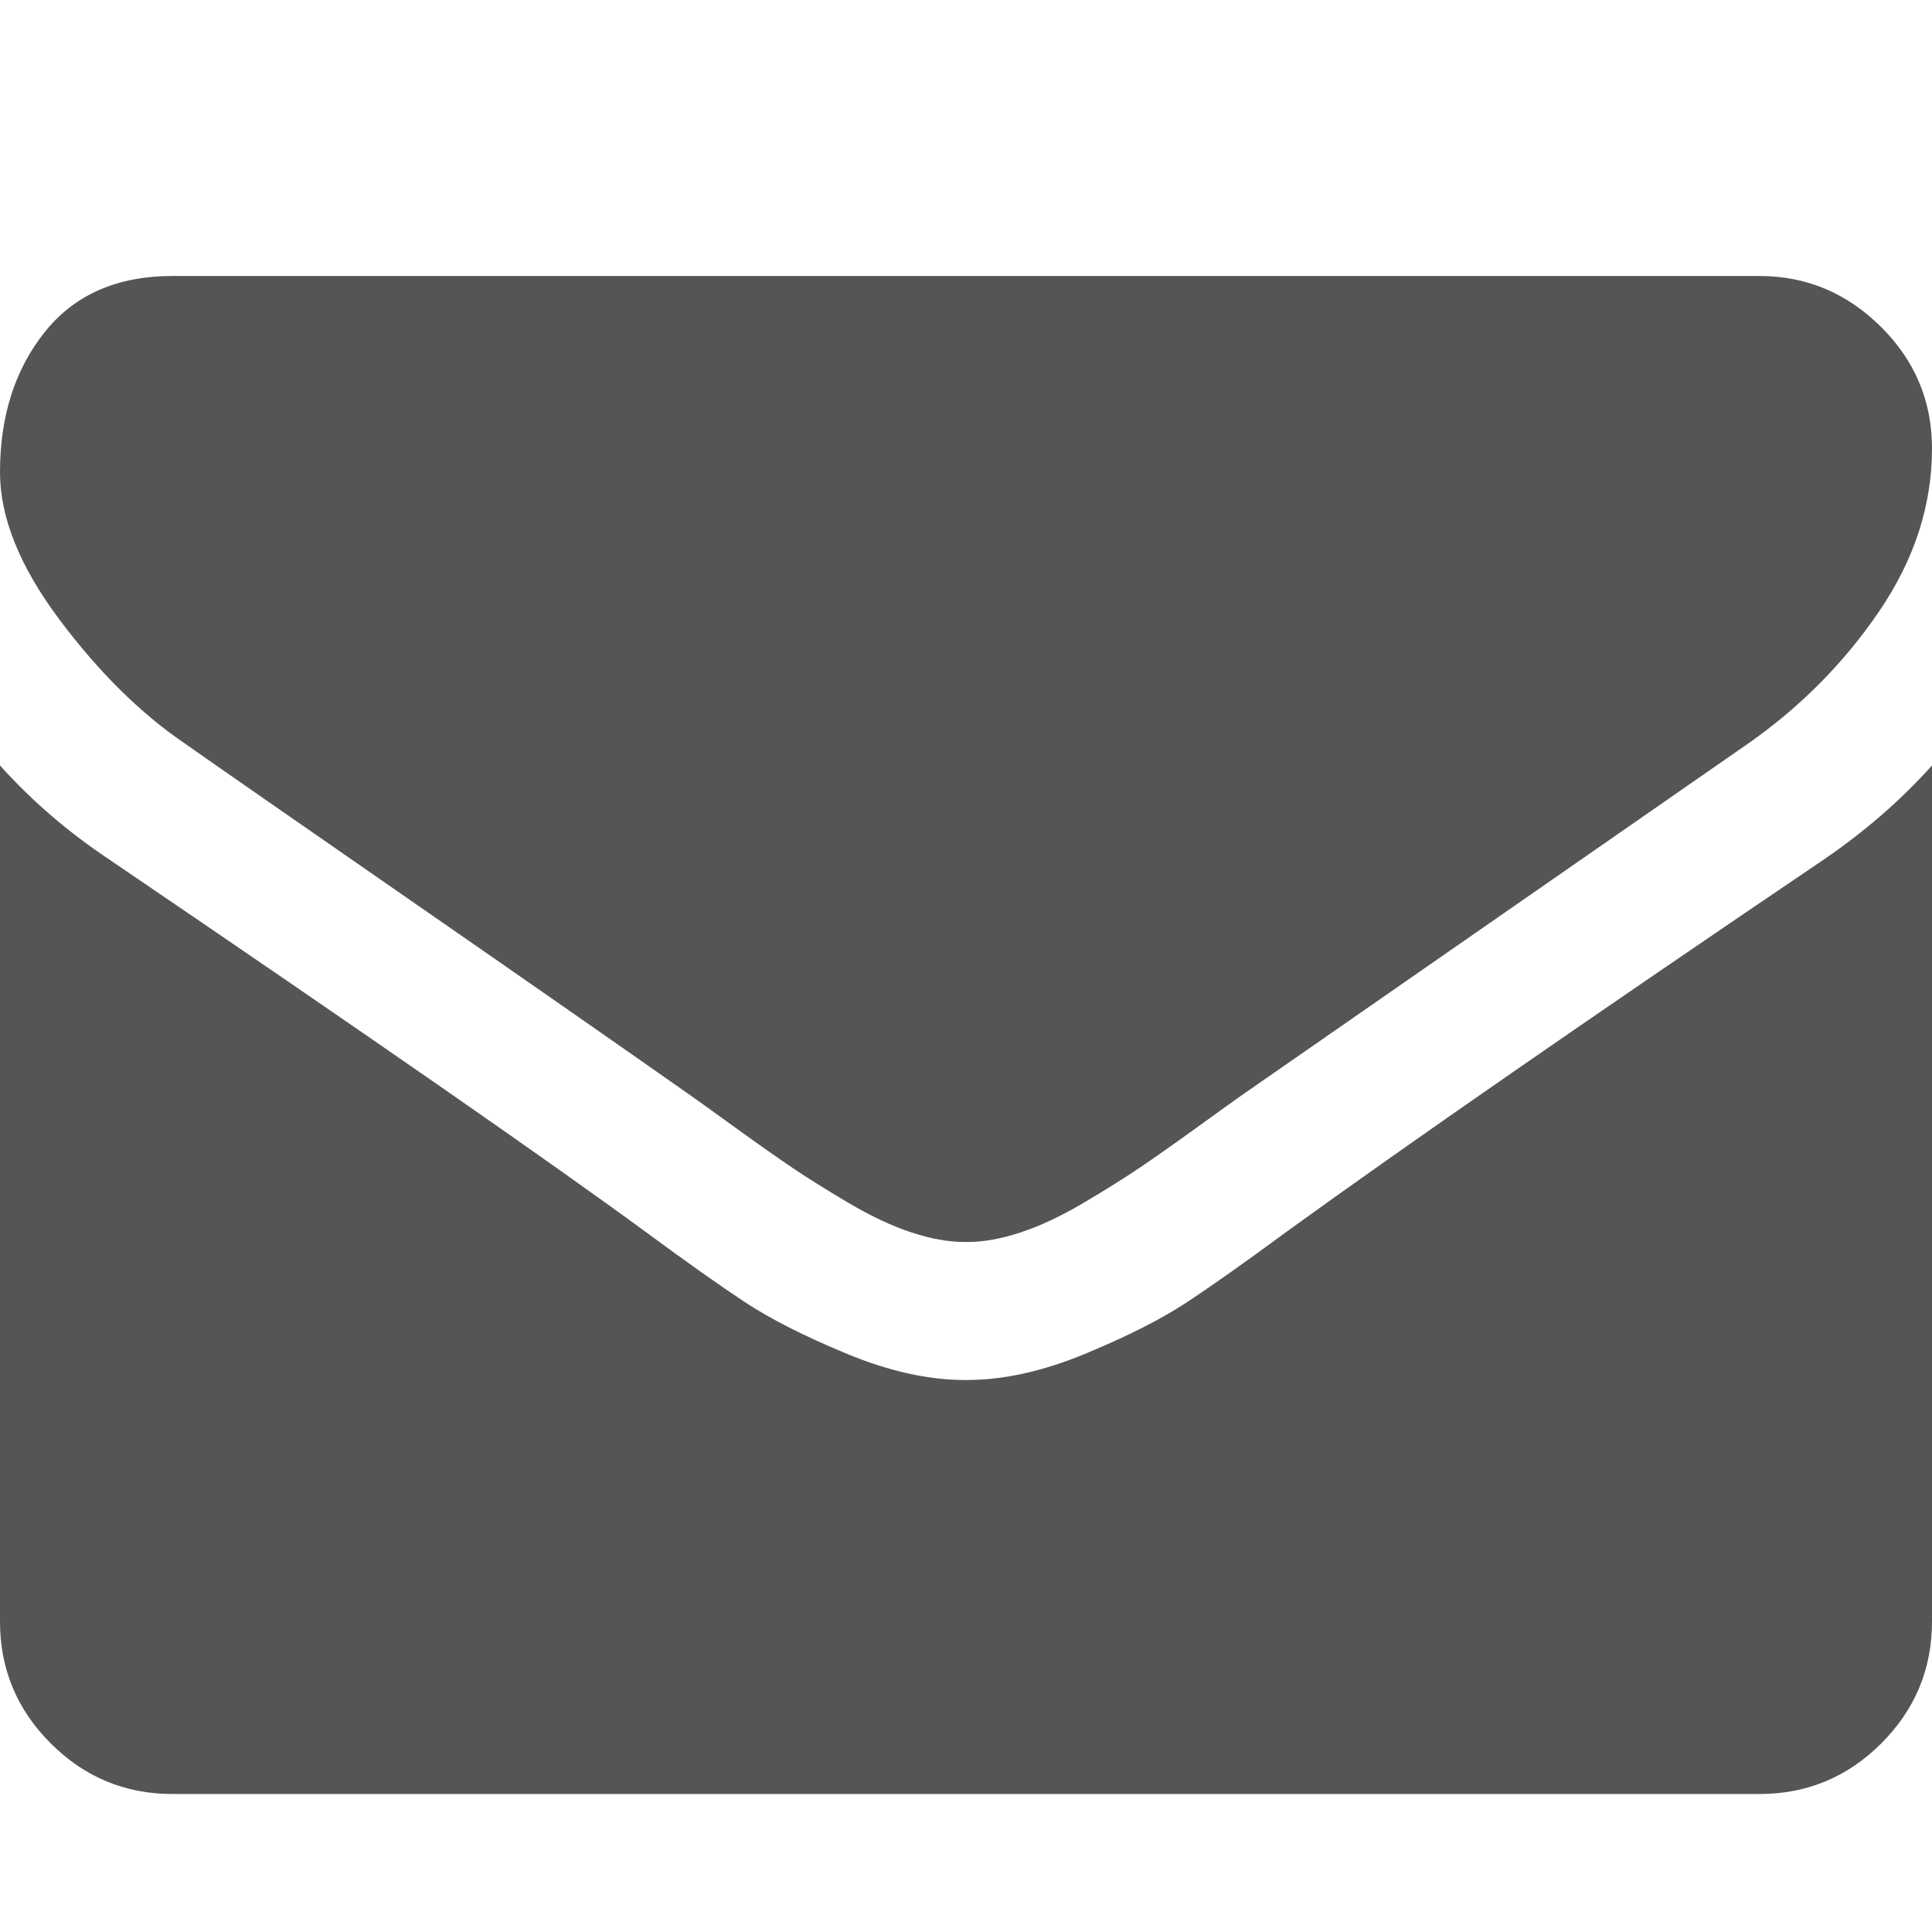
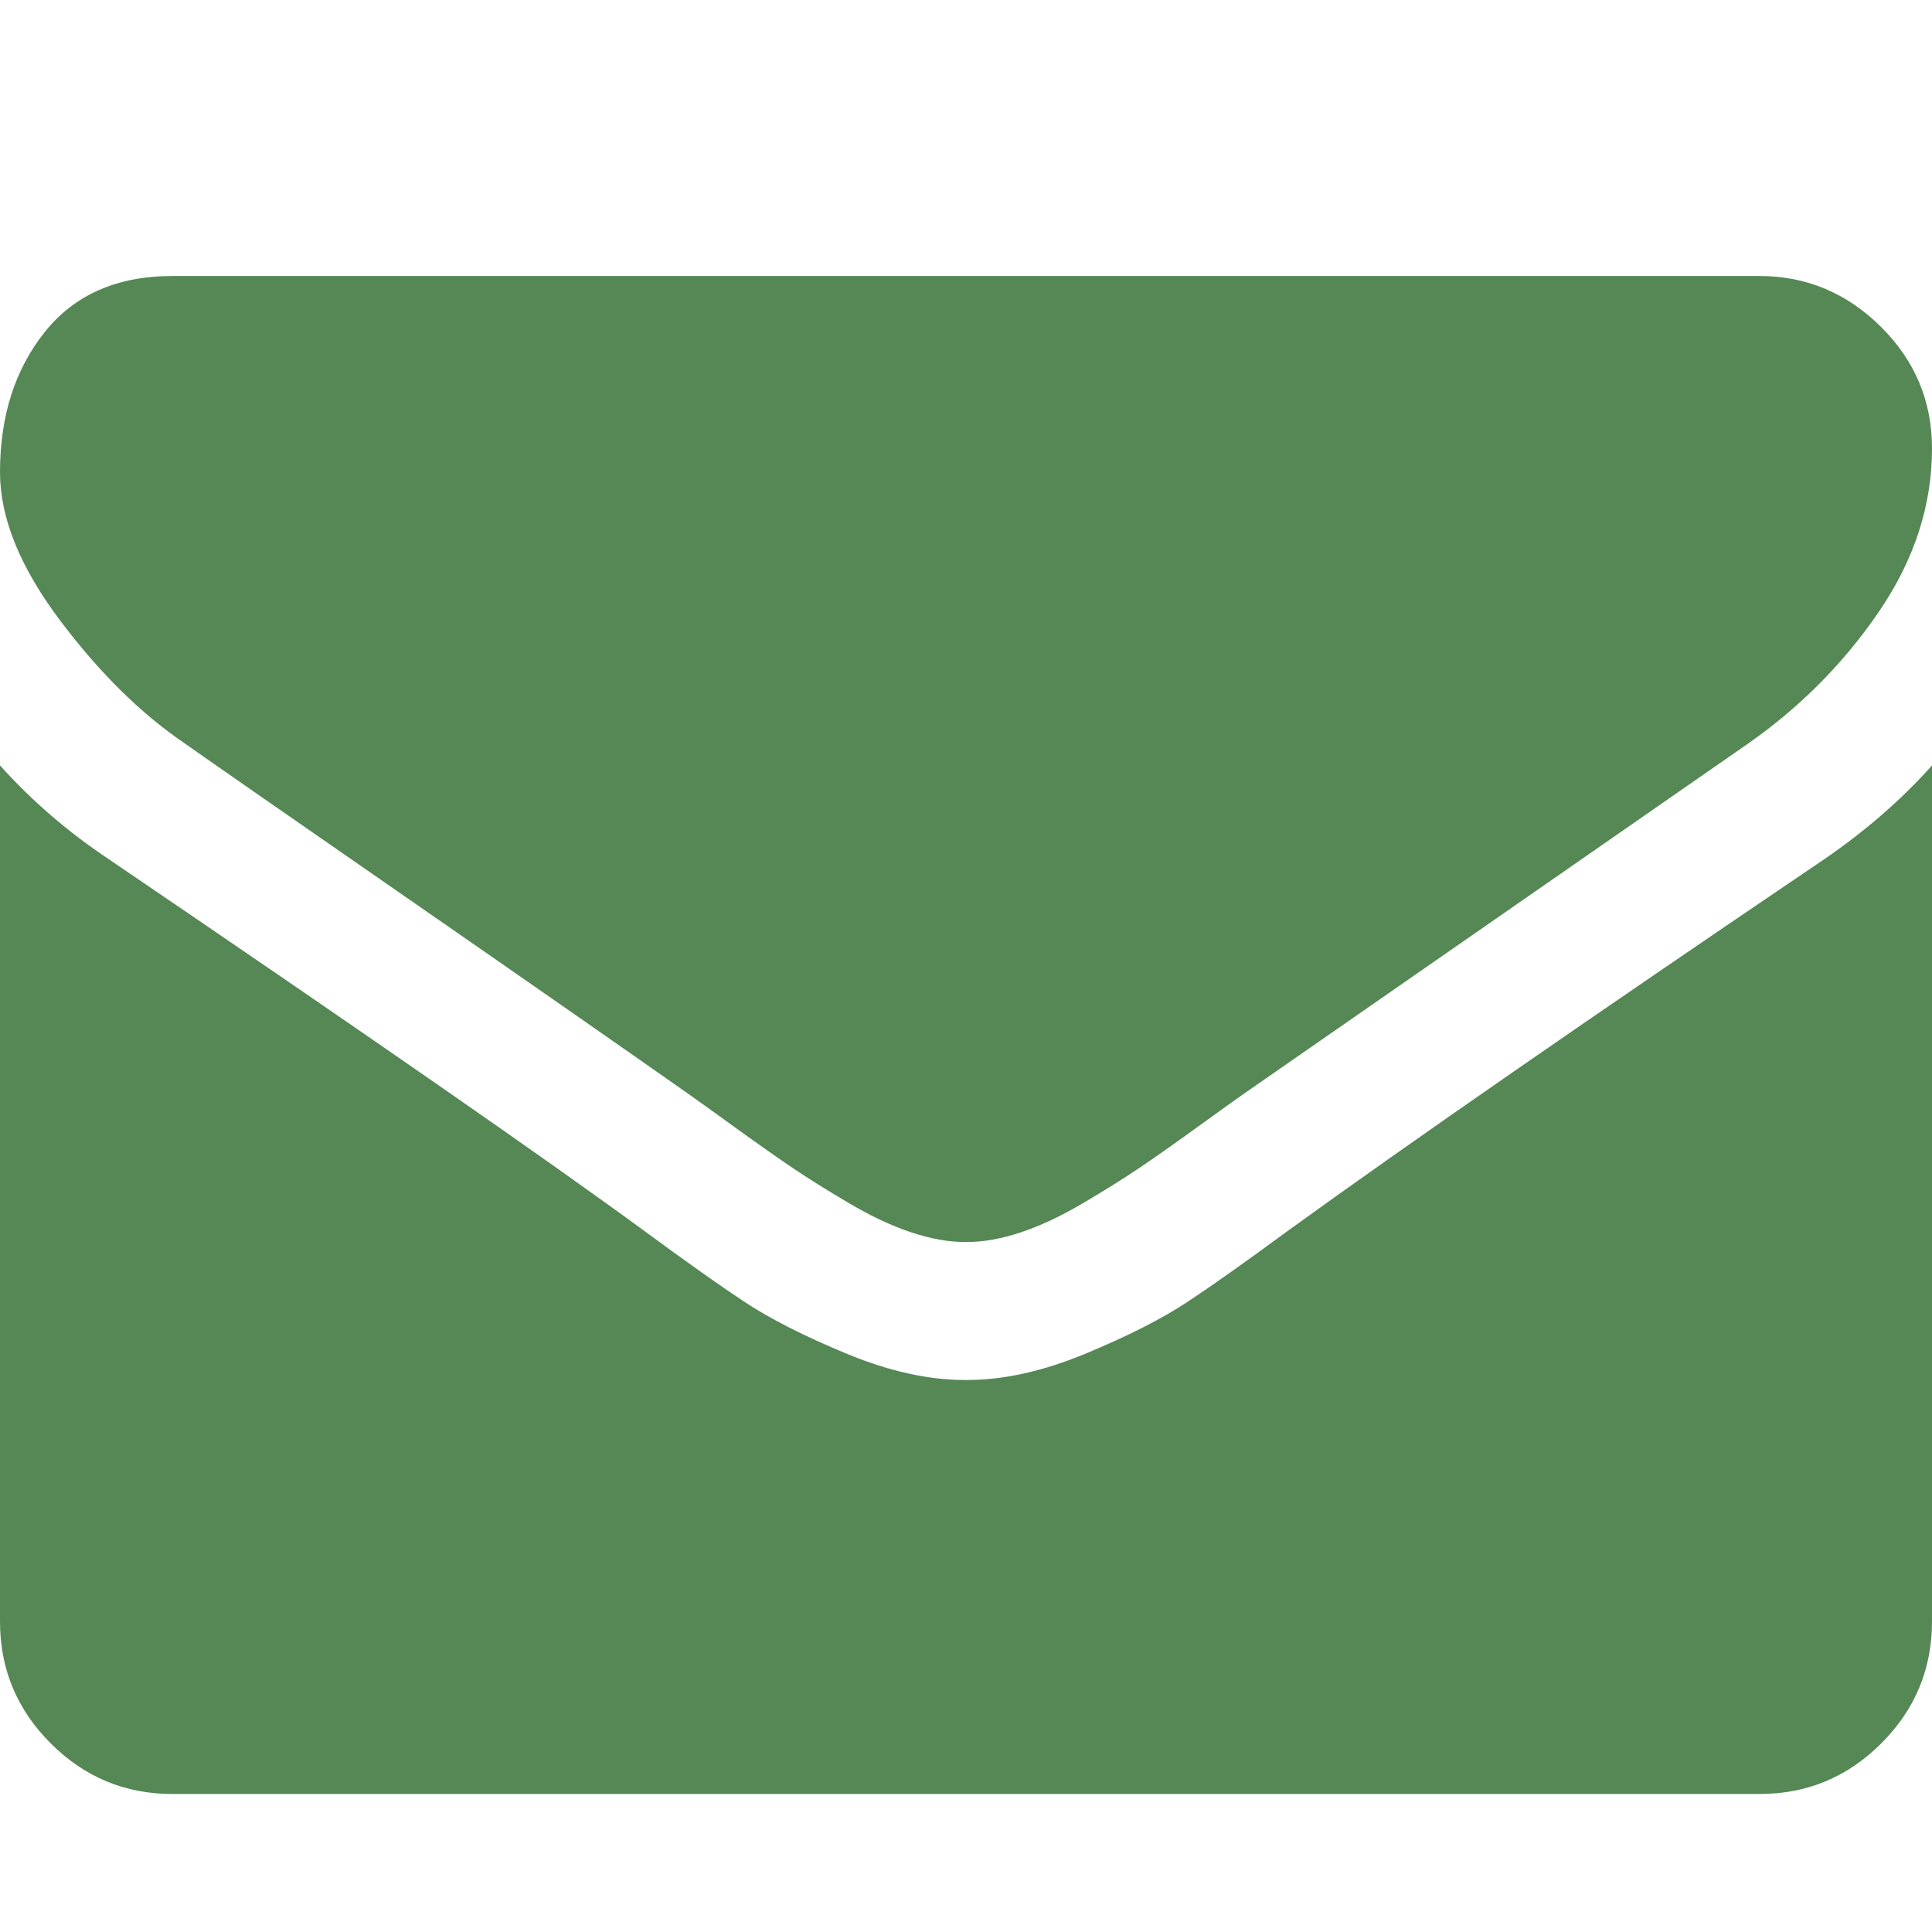
<svg xmlns="http://www.w3.org/2000/svg" width="1792" height="1792" viewBox="0 0 1792 1792">
-   <path fill="#555" d="M1792 710v794q0 66-47 113t-113 47h-1472q-66 0-113-47t-47-113v-794q44 49 101 87 362 246 497 345 57 42 92.5 65.5t94.5 48 110 24.5h2q51 0 110-24.5t94.5-48 92.5-65.5q170-123 498-345 57-39 100-87zm0-294q0 79-49 151t-122 123q-376 261-468 325-10 7-42.5 30.5t-54 38-52 32.5-57.5 27-50 9h-2q-23 0-50-9t-57.5-27-52-32.5-54-38-42.5-30.5q-91-64-262-182.5t-205-142.5q-62-42-117-115.5t-55-136.5q0-78 41.5-130t118.5-52h1472q65 0 112.5 47t47.5 113z" />
+   <path fill="#585" d="M1792 710v794q0 66-47 113t-113 47h-1472q-66 0-113-47t-47-113v-794q44 49 101 87 362 246 497 345 57 42 92.5 65.5t94.5 48 110 24.5h2q51 0 110-24.5t94.5-48 92.5-65.5q170-123 498-345 57-39 100-87zm0-294q0 79-49 151t-122 123q-376 261-468 325-10 7-42.5 30.5t-54 38-52 32.5-57.5 27-50 9h-2q-23 0-50-9t-57.5-27-52-32.5-54-38-42.5-30.5q-91-64-262-182.5t-205-142.5q-62-42-117-115.5t-55-136.5q0-78 41.5-130t118.5-52h1472q65 0 112.5 47t47.5 113z" />
</svg>
